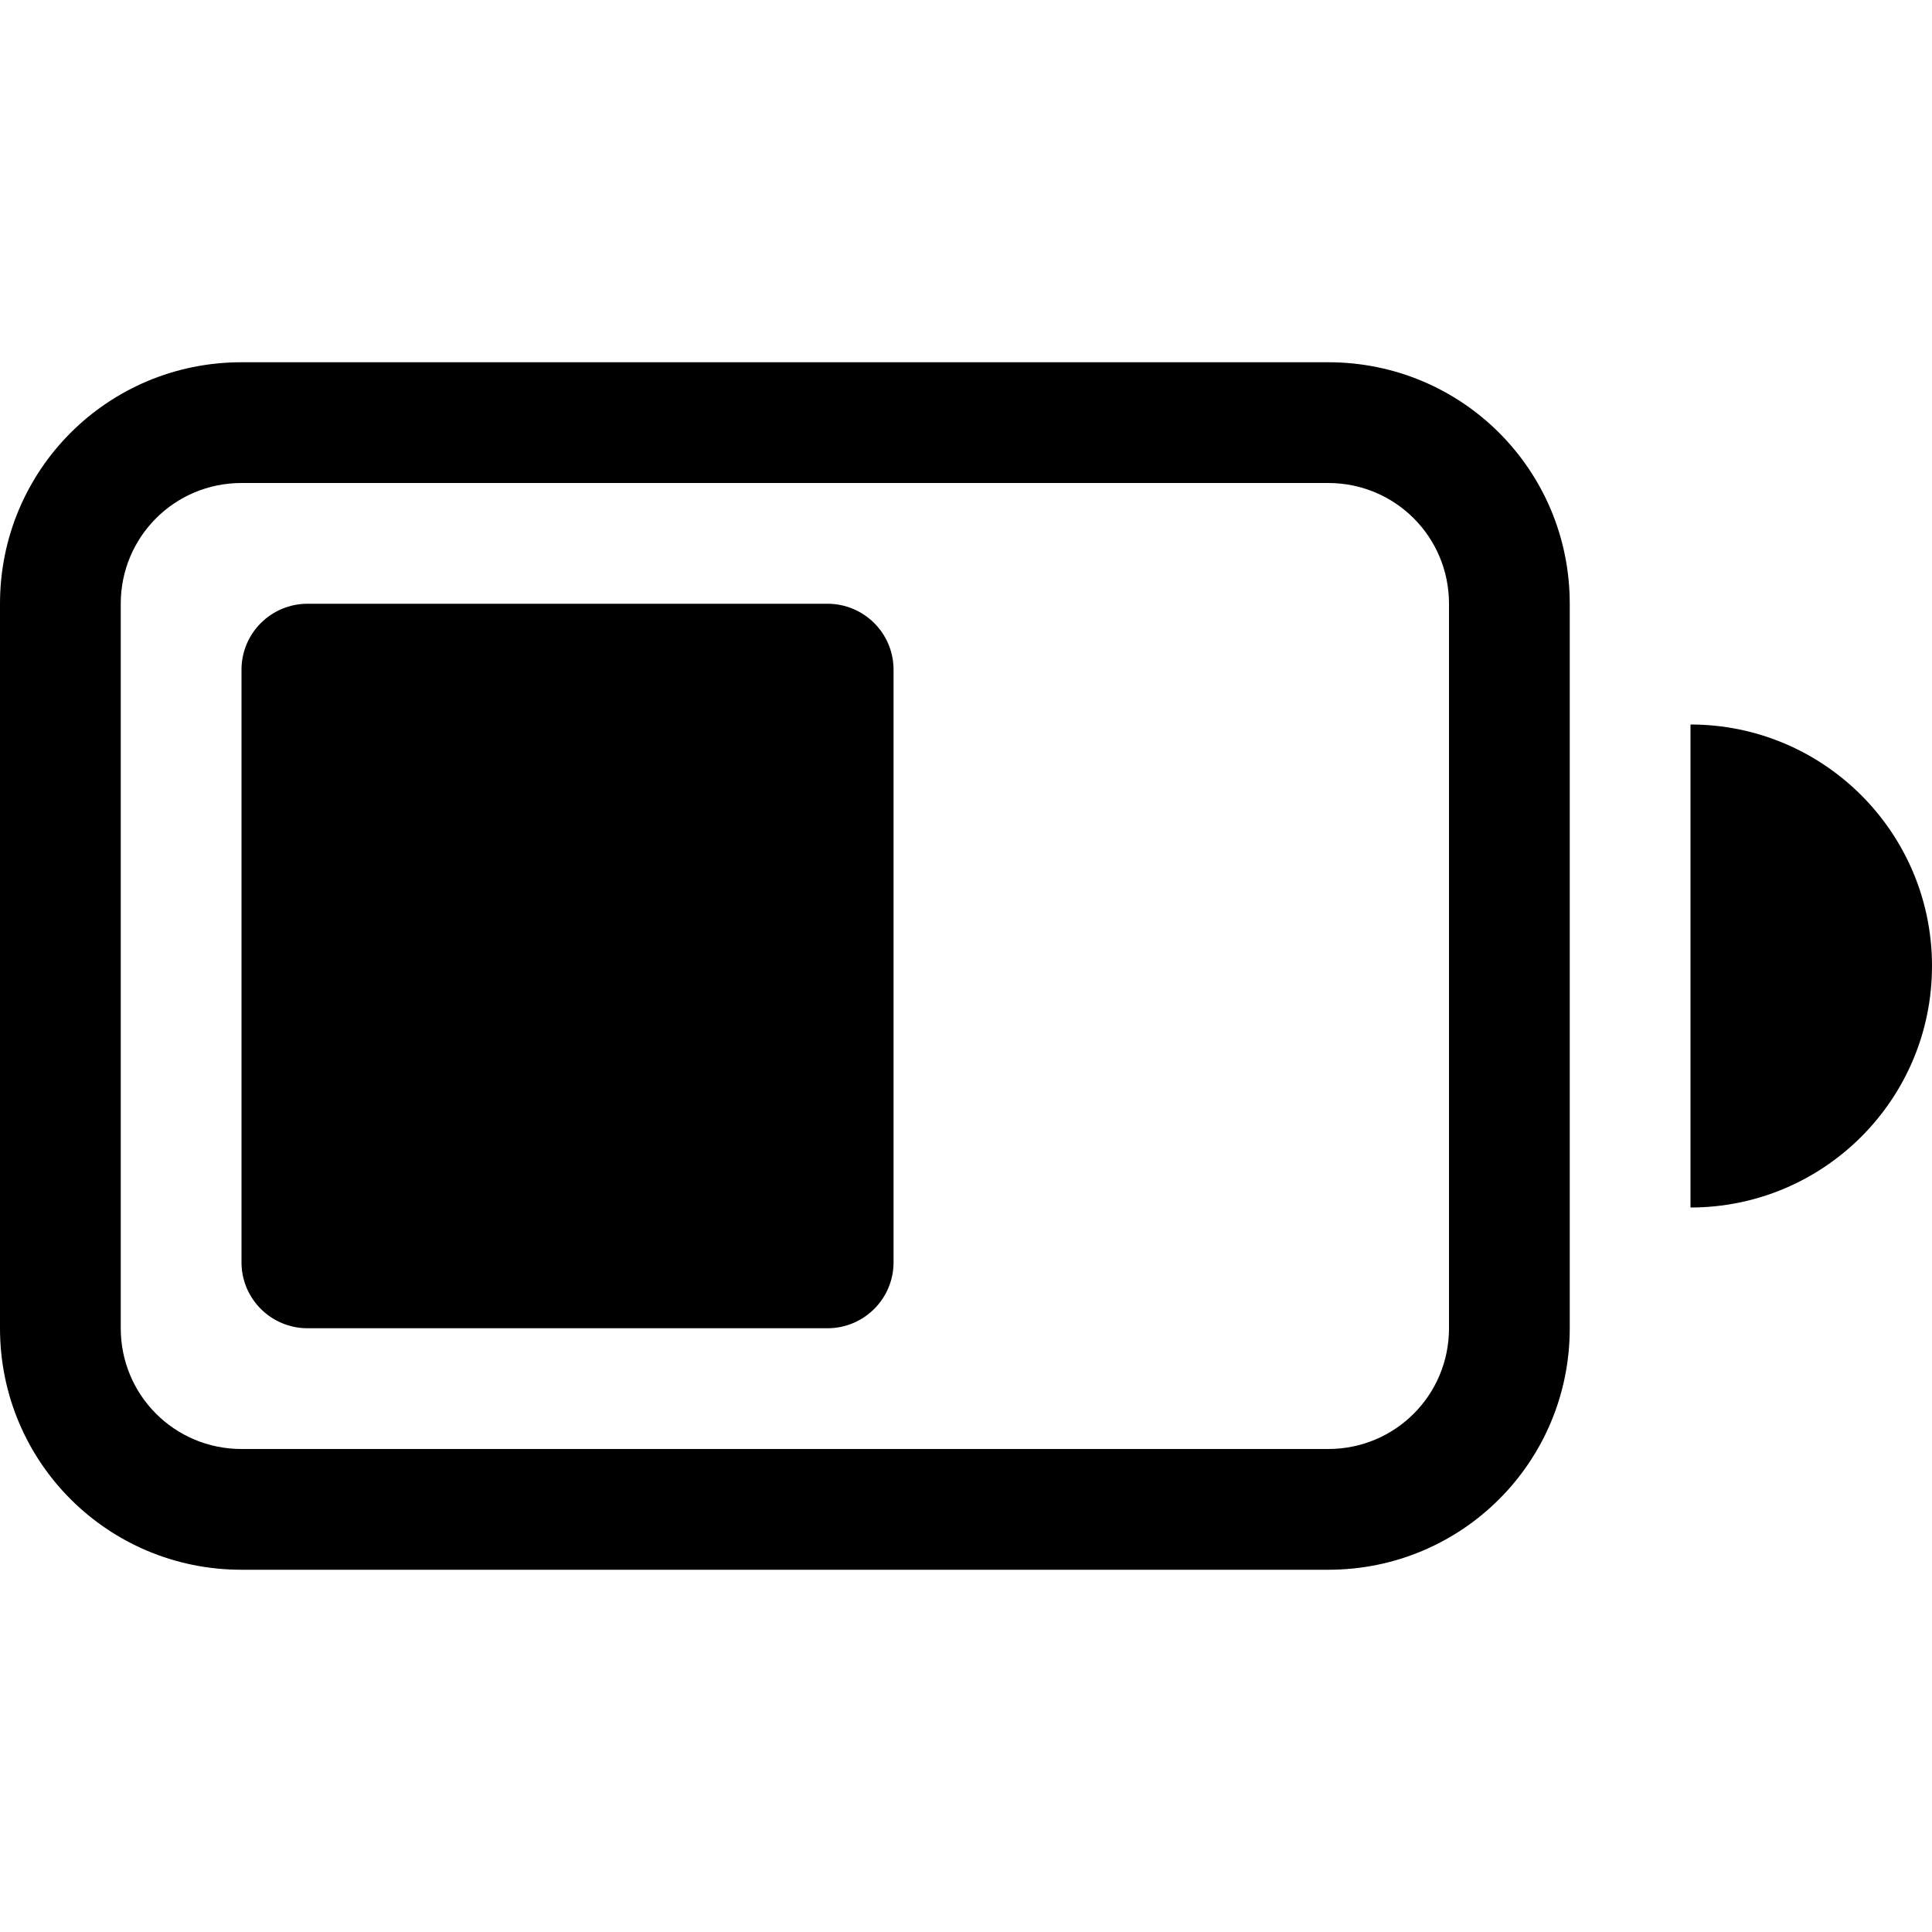
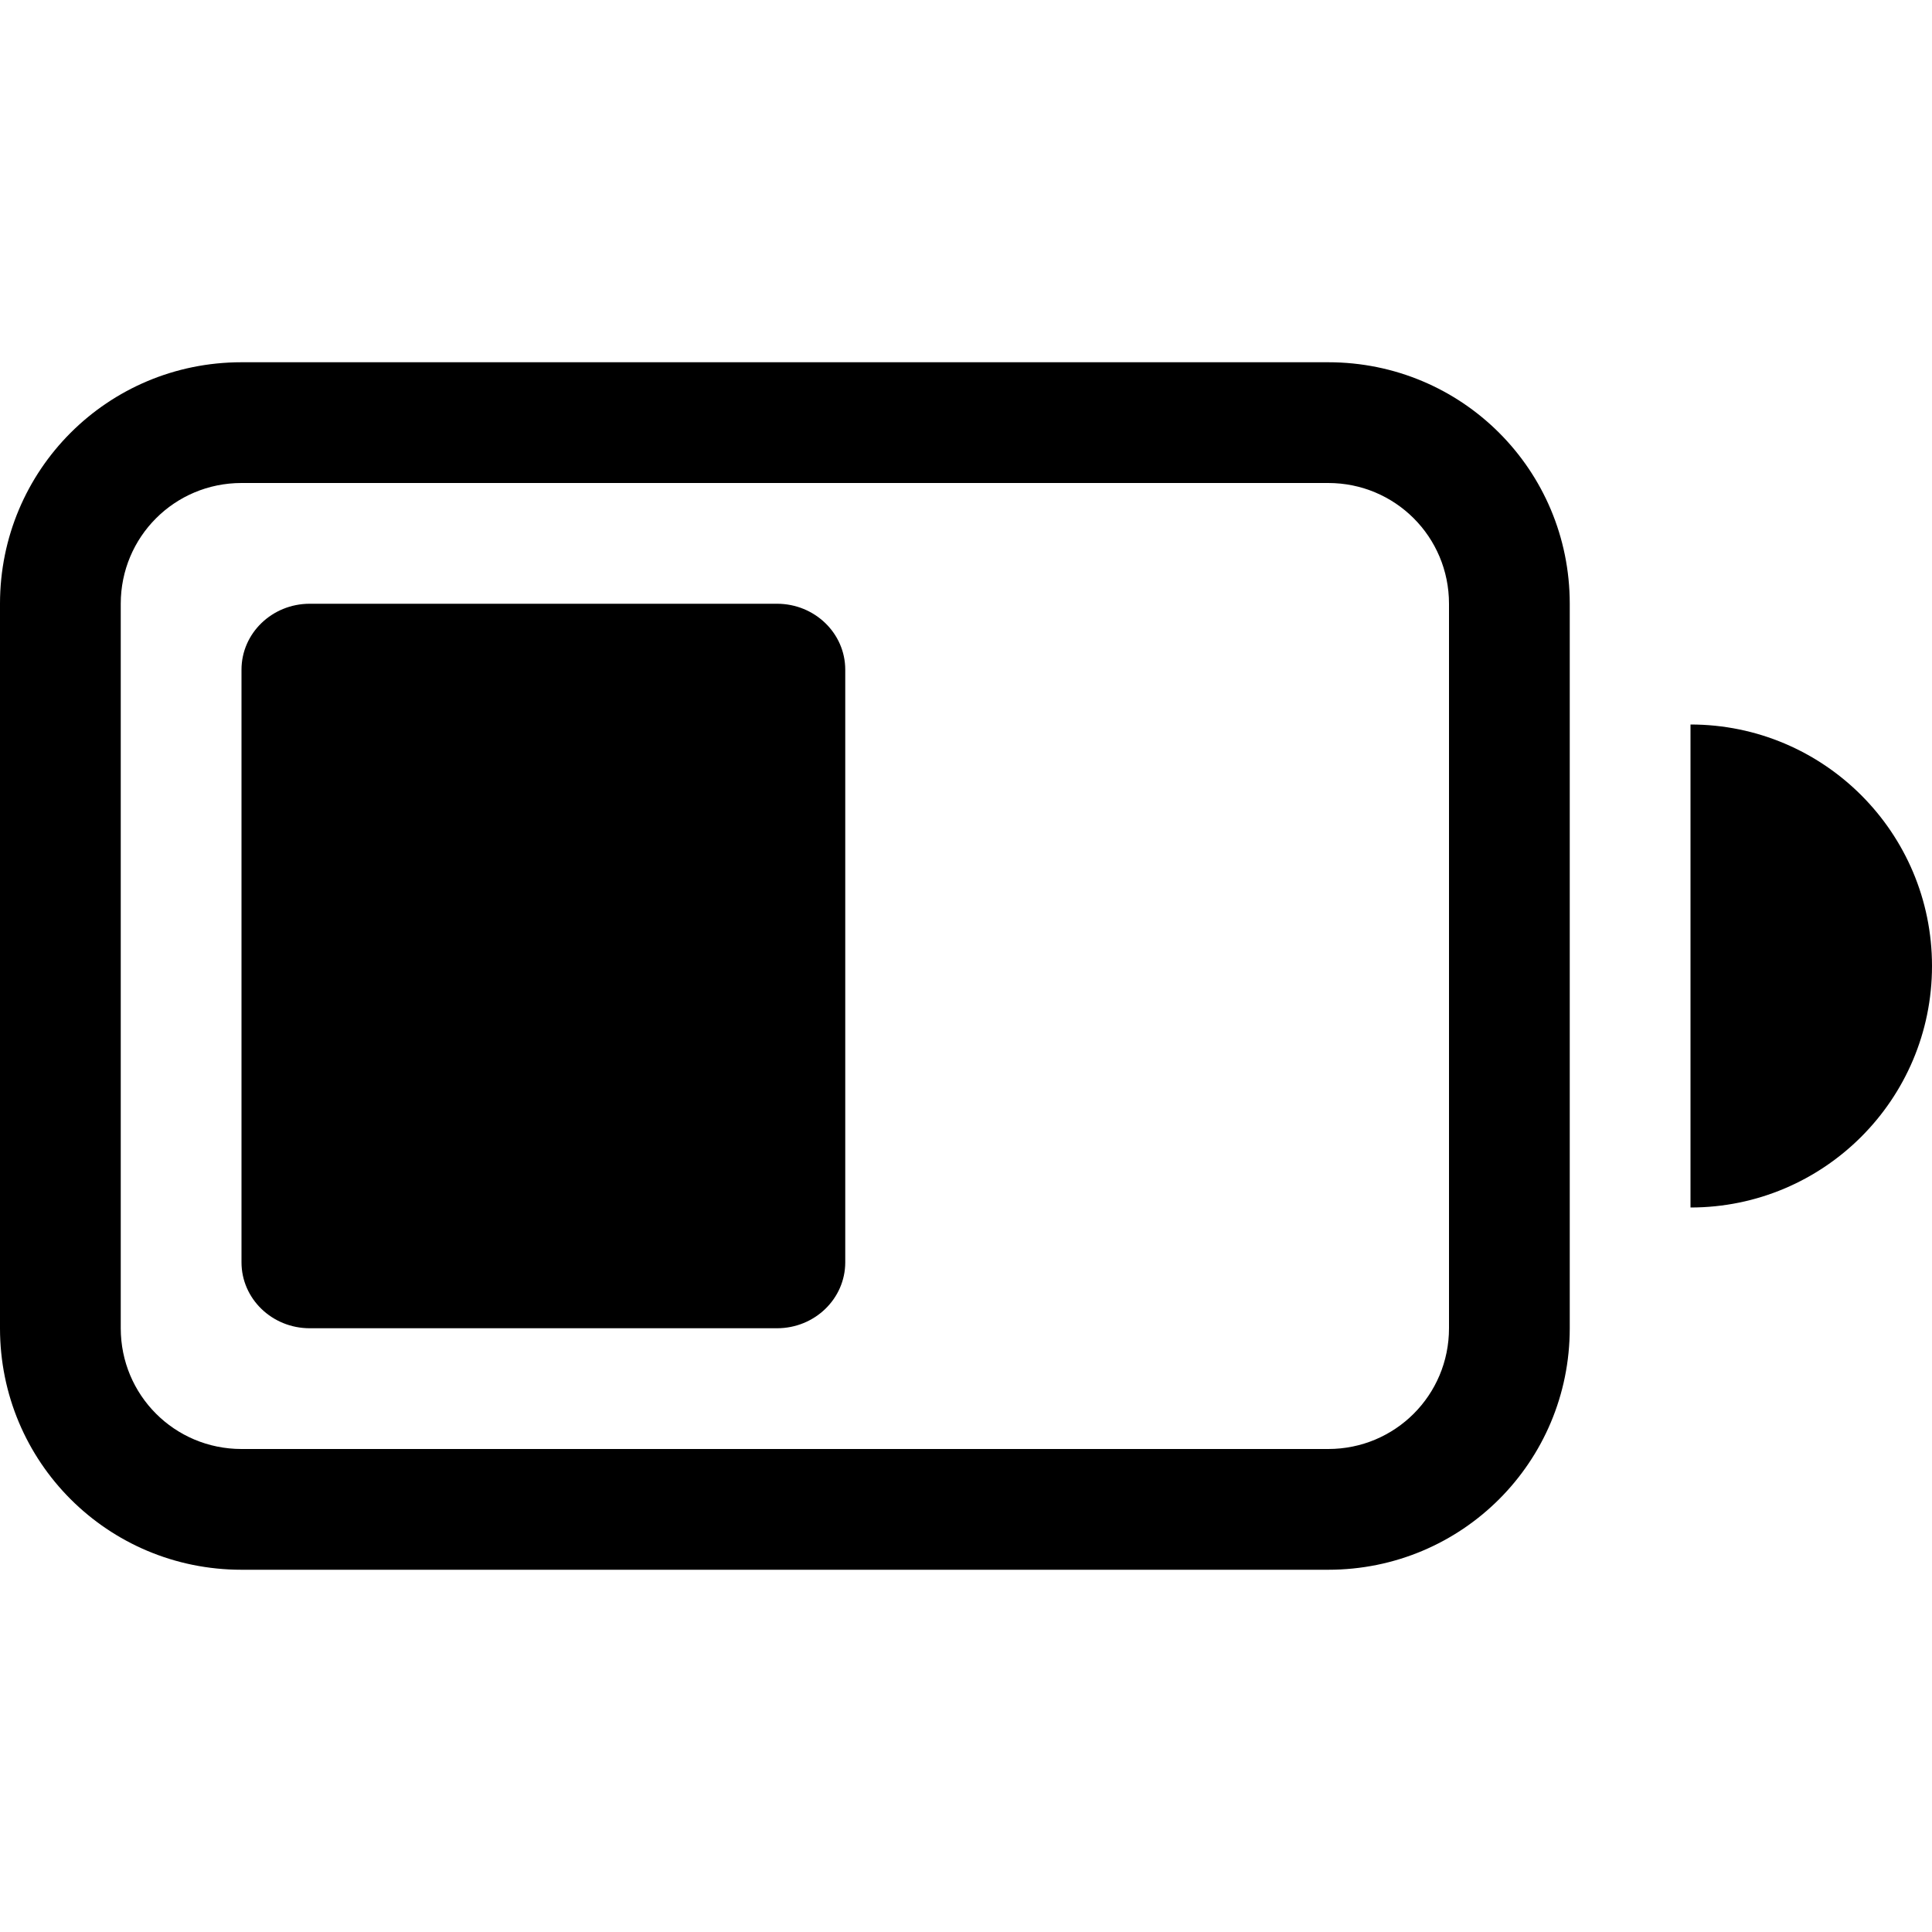
<svg xmlns="http://www.w3.org/2000/svg" width="16" height="16" version="1.1">
-   <g fill="currentColor">
-     <path d="m2 3c-1.108 0-2 0.892-2 2v6c0 1.108 0.892 2 2 2h9c1.108 0 2-0.892 2-2v-6c0-1.108-0.892-2-2-2h-9zm0 1h9c0.554 0 1 0.446 1 1v6c0 0.554-0.446 1-1 1h-9c-0.554 0-1-0.446-1-1v-6c0-0.554 0.446-1 1-1z" style="paint-order:stroke fill markers" />
-     <rect x="2" y="5" width="5.4" height="6" rx=".547" ry=".546" style="paint-order:stroke fill markers" />
-     <path d="m14 6v4a2 2 0 0 0 2-2 2 2 0 0 0-2-2z" style="paint-order:stroke fill markers" />
+   <g fill="currentColor" fill-rule="evenodd">
+     <path d="m2 3c-1.108 0-2 0.892-2 2v6c0 1.108 0.892 2 2 2h9c1.108 0 2-0.892 2-2v-6c0-1.108-0.892-2-2-2zm0 1h9c0.554 0 1 0.446 1 1v6c0 0.554-0.446 1-1 1h-9c-0.554 0-1-0.446-1-1v-6c0-0.554 0.446-1 1-1z" enable-background="new" style="paint-order:stroke fill markers" />
+     <rect x="2" y="5" width="5" height="6" rx=".565" ry=".546" enable-background="new" style="paint-order:stroke fill markers" />
+     <path d="m14 6v4a2 2 0 0 0 2-2 2 2 0 0 0-2-2z" enable-background="new" style="paint-order:stroke fill markers" />
  </g>
</svg>
